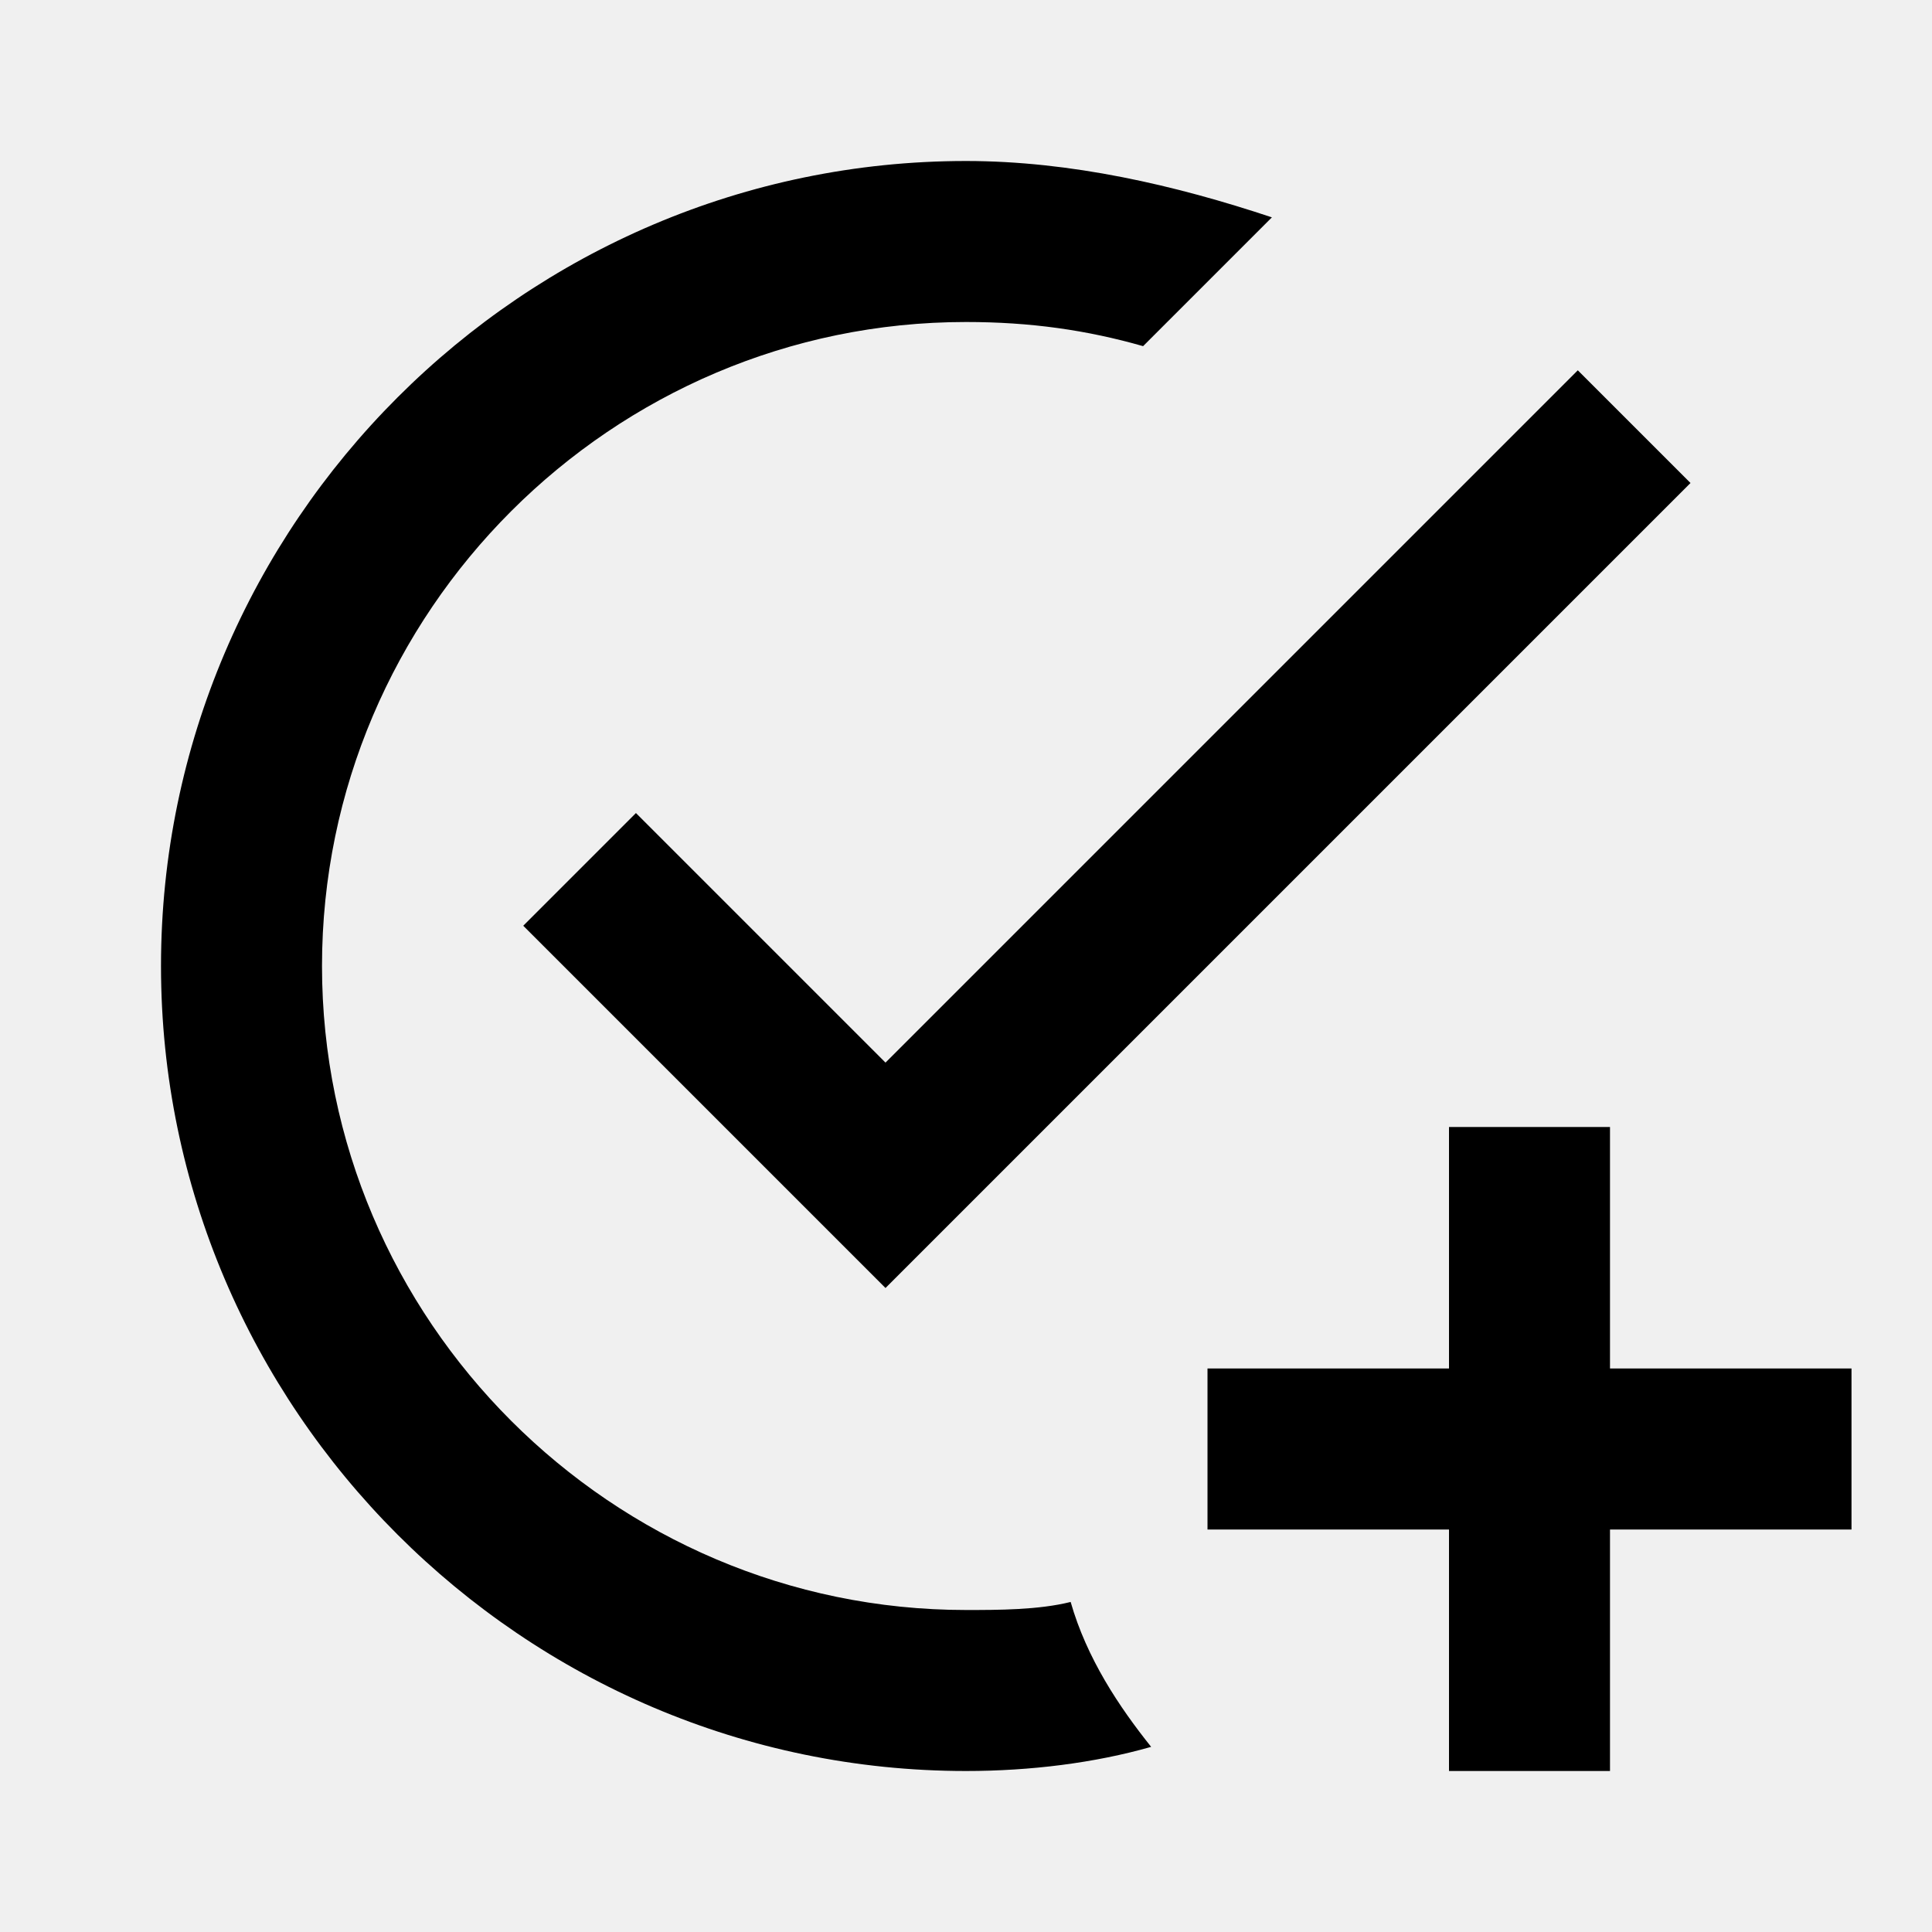
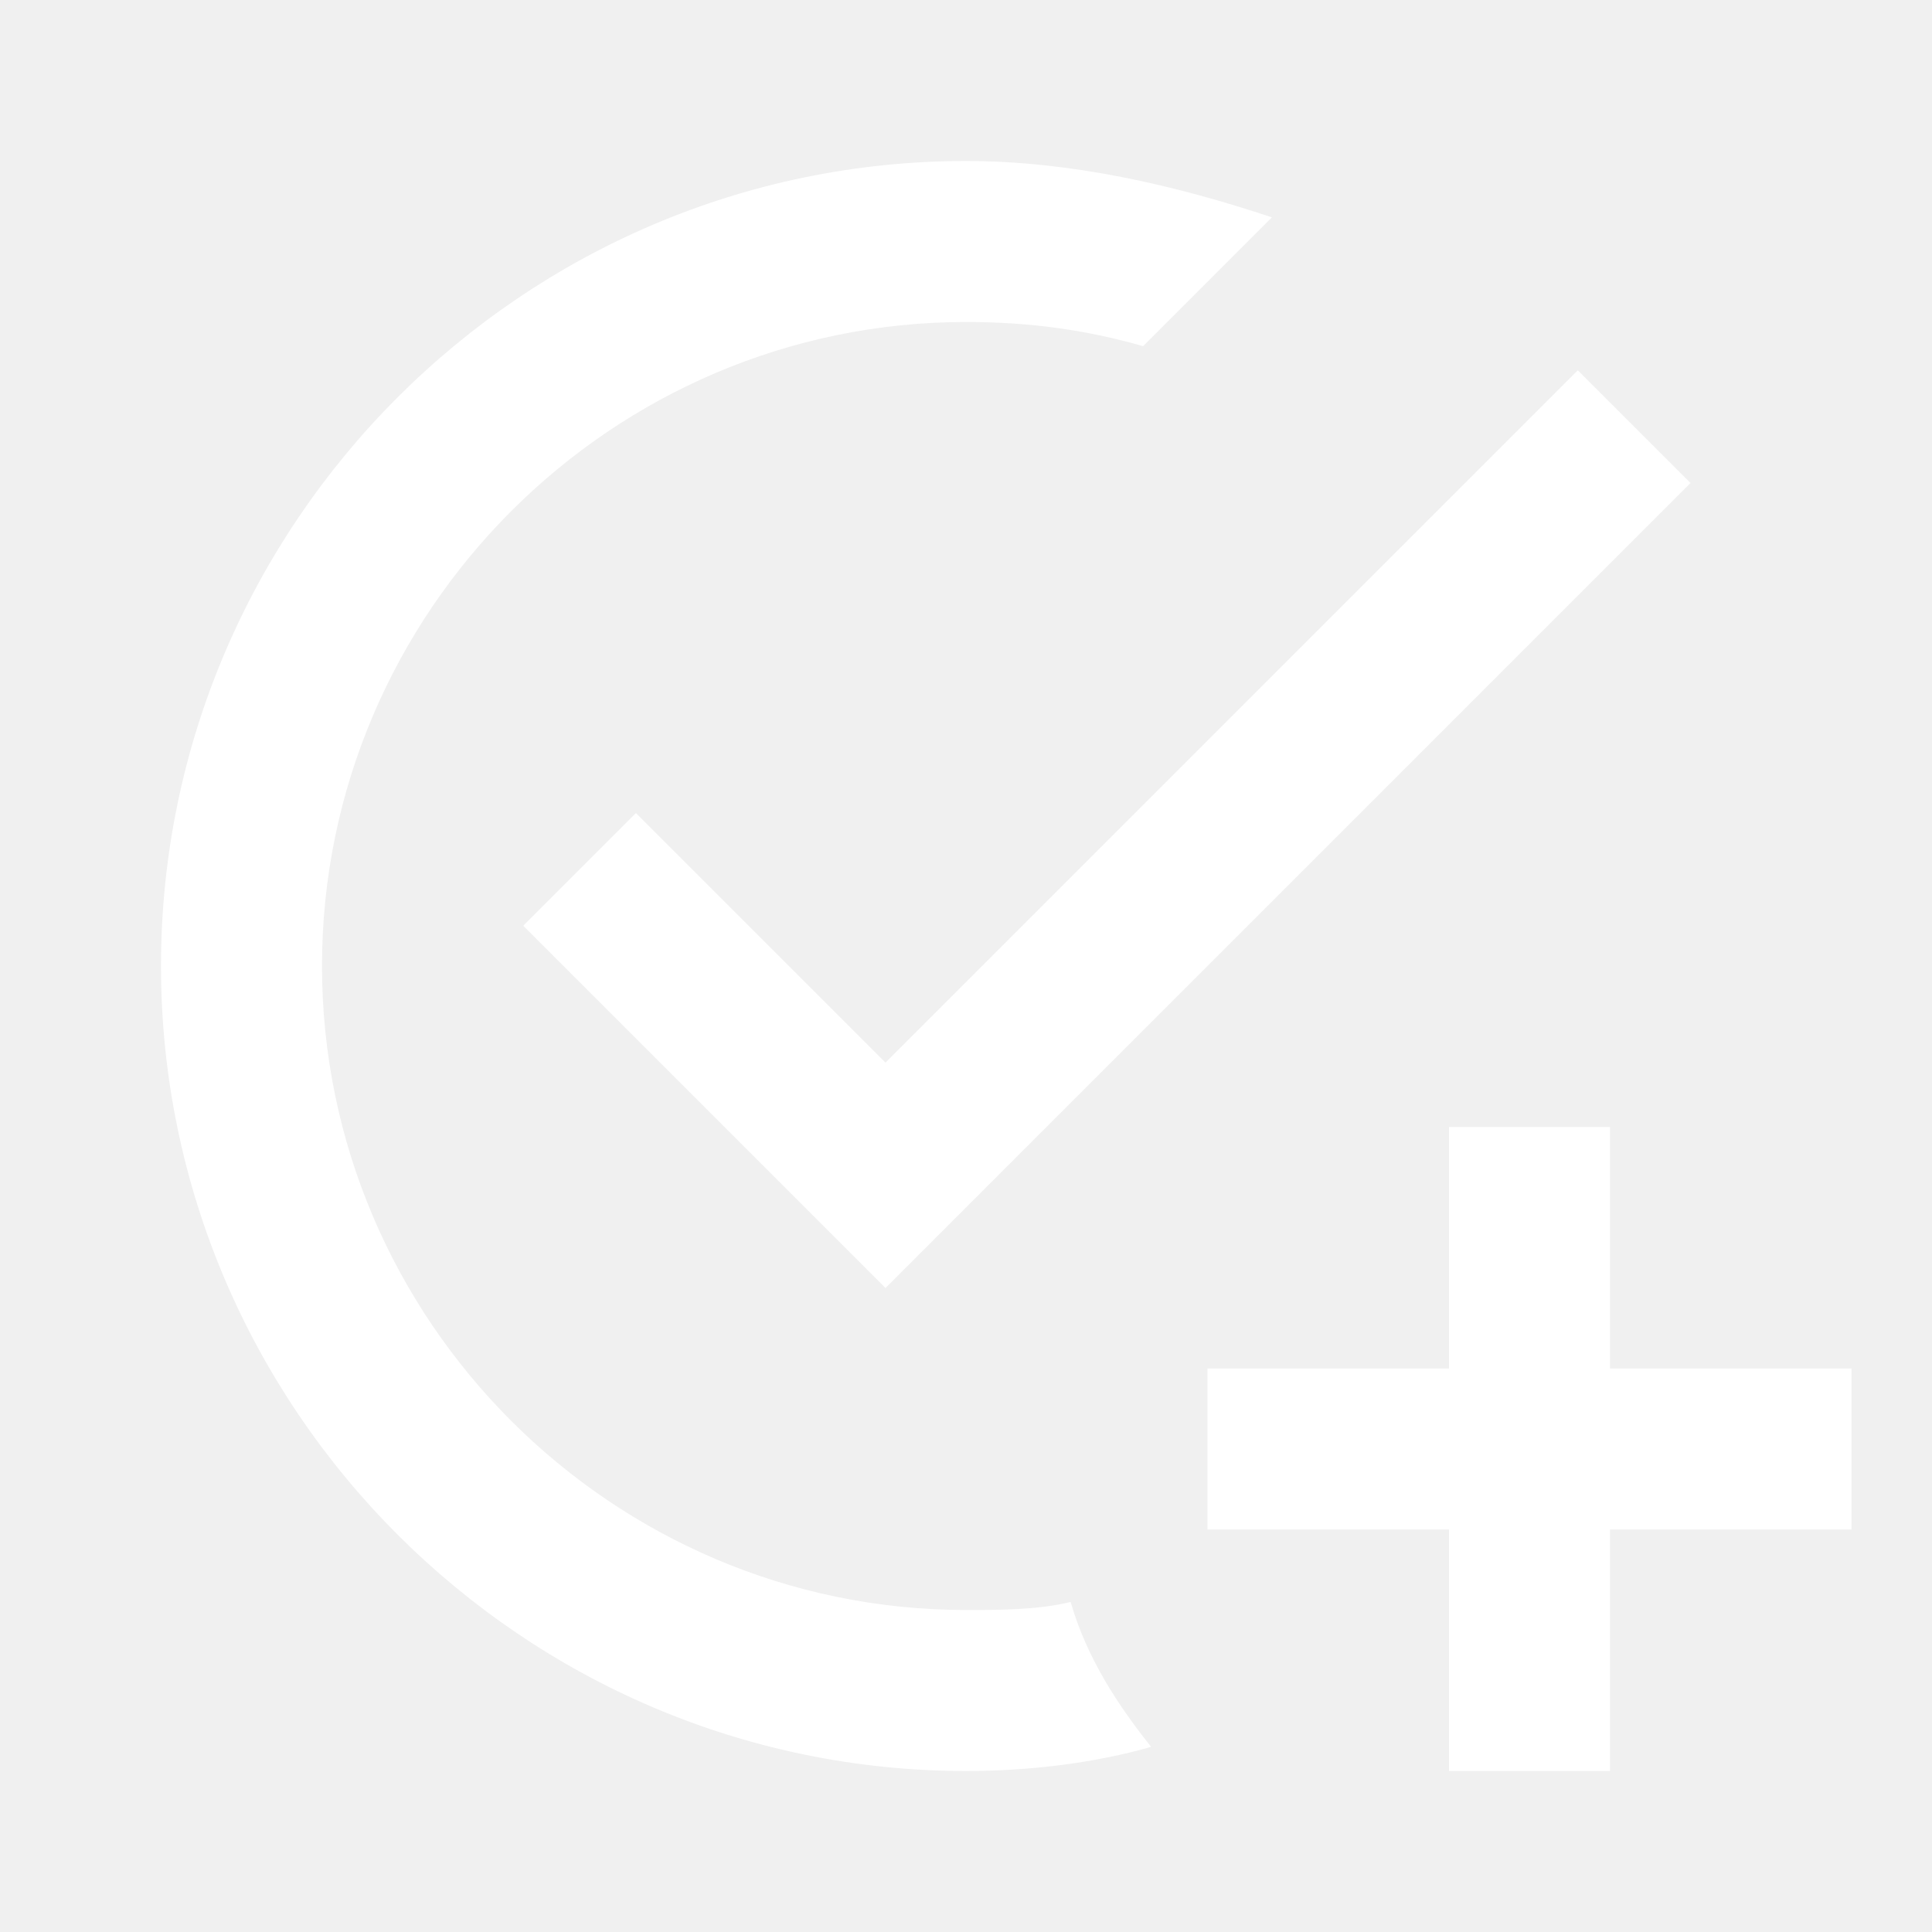
<svg xmlns="http://www.w3.org/2000/svg" viewBox="0 0 24 24">
-   <path d="M14.3 21.7C13.6 21.9 12.8 22 12 22C6.5 22 2 17.5 2 12S6.5 2 12 2C13.3 2 14.6 2.3 15.8 2.7L14.2 4.3C13.5 4.1 12.8 4 12 4C7.6 4 4 7.6 4 12S7.6 20 12 20C12.4 20 12.9 20 13.3 19.9C13.5 20.6 13.9 21.2 14.3 21.7M7.9 10.1L6.5 11.5L11 16L21 6L19.6 4.6L11 13.2L7.9 10.1M18 14V17H15V19H18V22H20V19H23V17H20V14H18Z" />
+   <path fill="white" d="M14.3 21.7C13.6 21.9 12.8 22 12 22C6.5 22 2 17.5 2 12S6.5 2 12 2C13.3 2 14.6 2.3 15.8 2.7L14.2 4.3C13.5 4.1 12.8 4 12 4C7.6 4 4 7.6 4 12S7.6 20 12 20C12.4 20 12.9 20 13.3 19.9C13.5 20.6 13.9 21.2 14.3 21.7M7.9 10.1L6.5 11.5L11 16L21 6L19.6 4.6L11 13.2L7.9 10.1M18 14V17H15V19H18V22H20V19H23V17H20V14H18Z" />
</svg>
